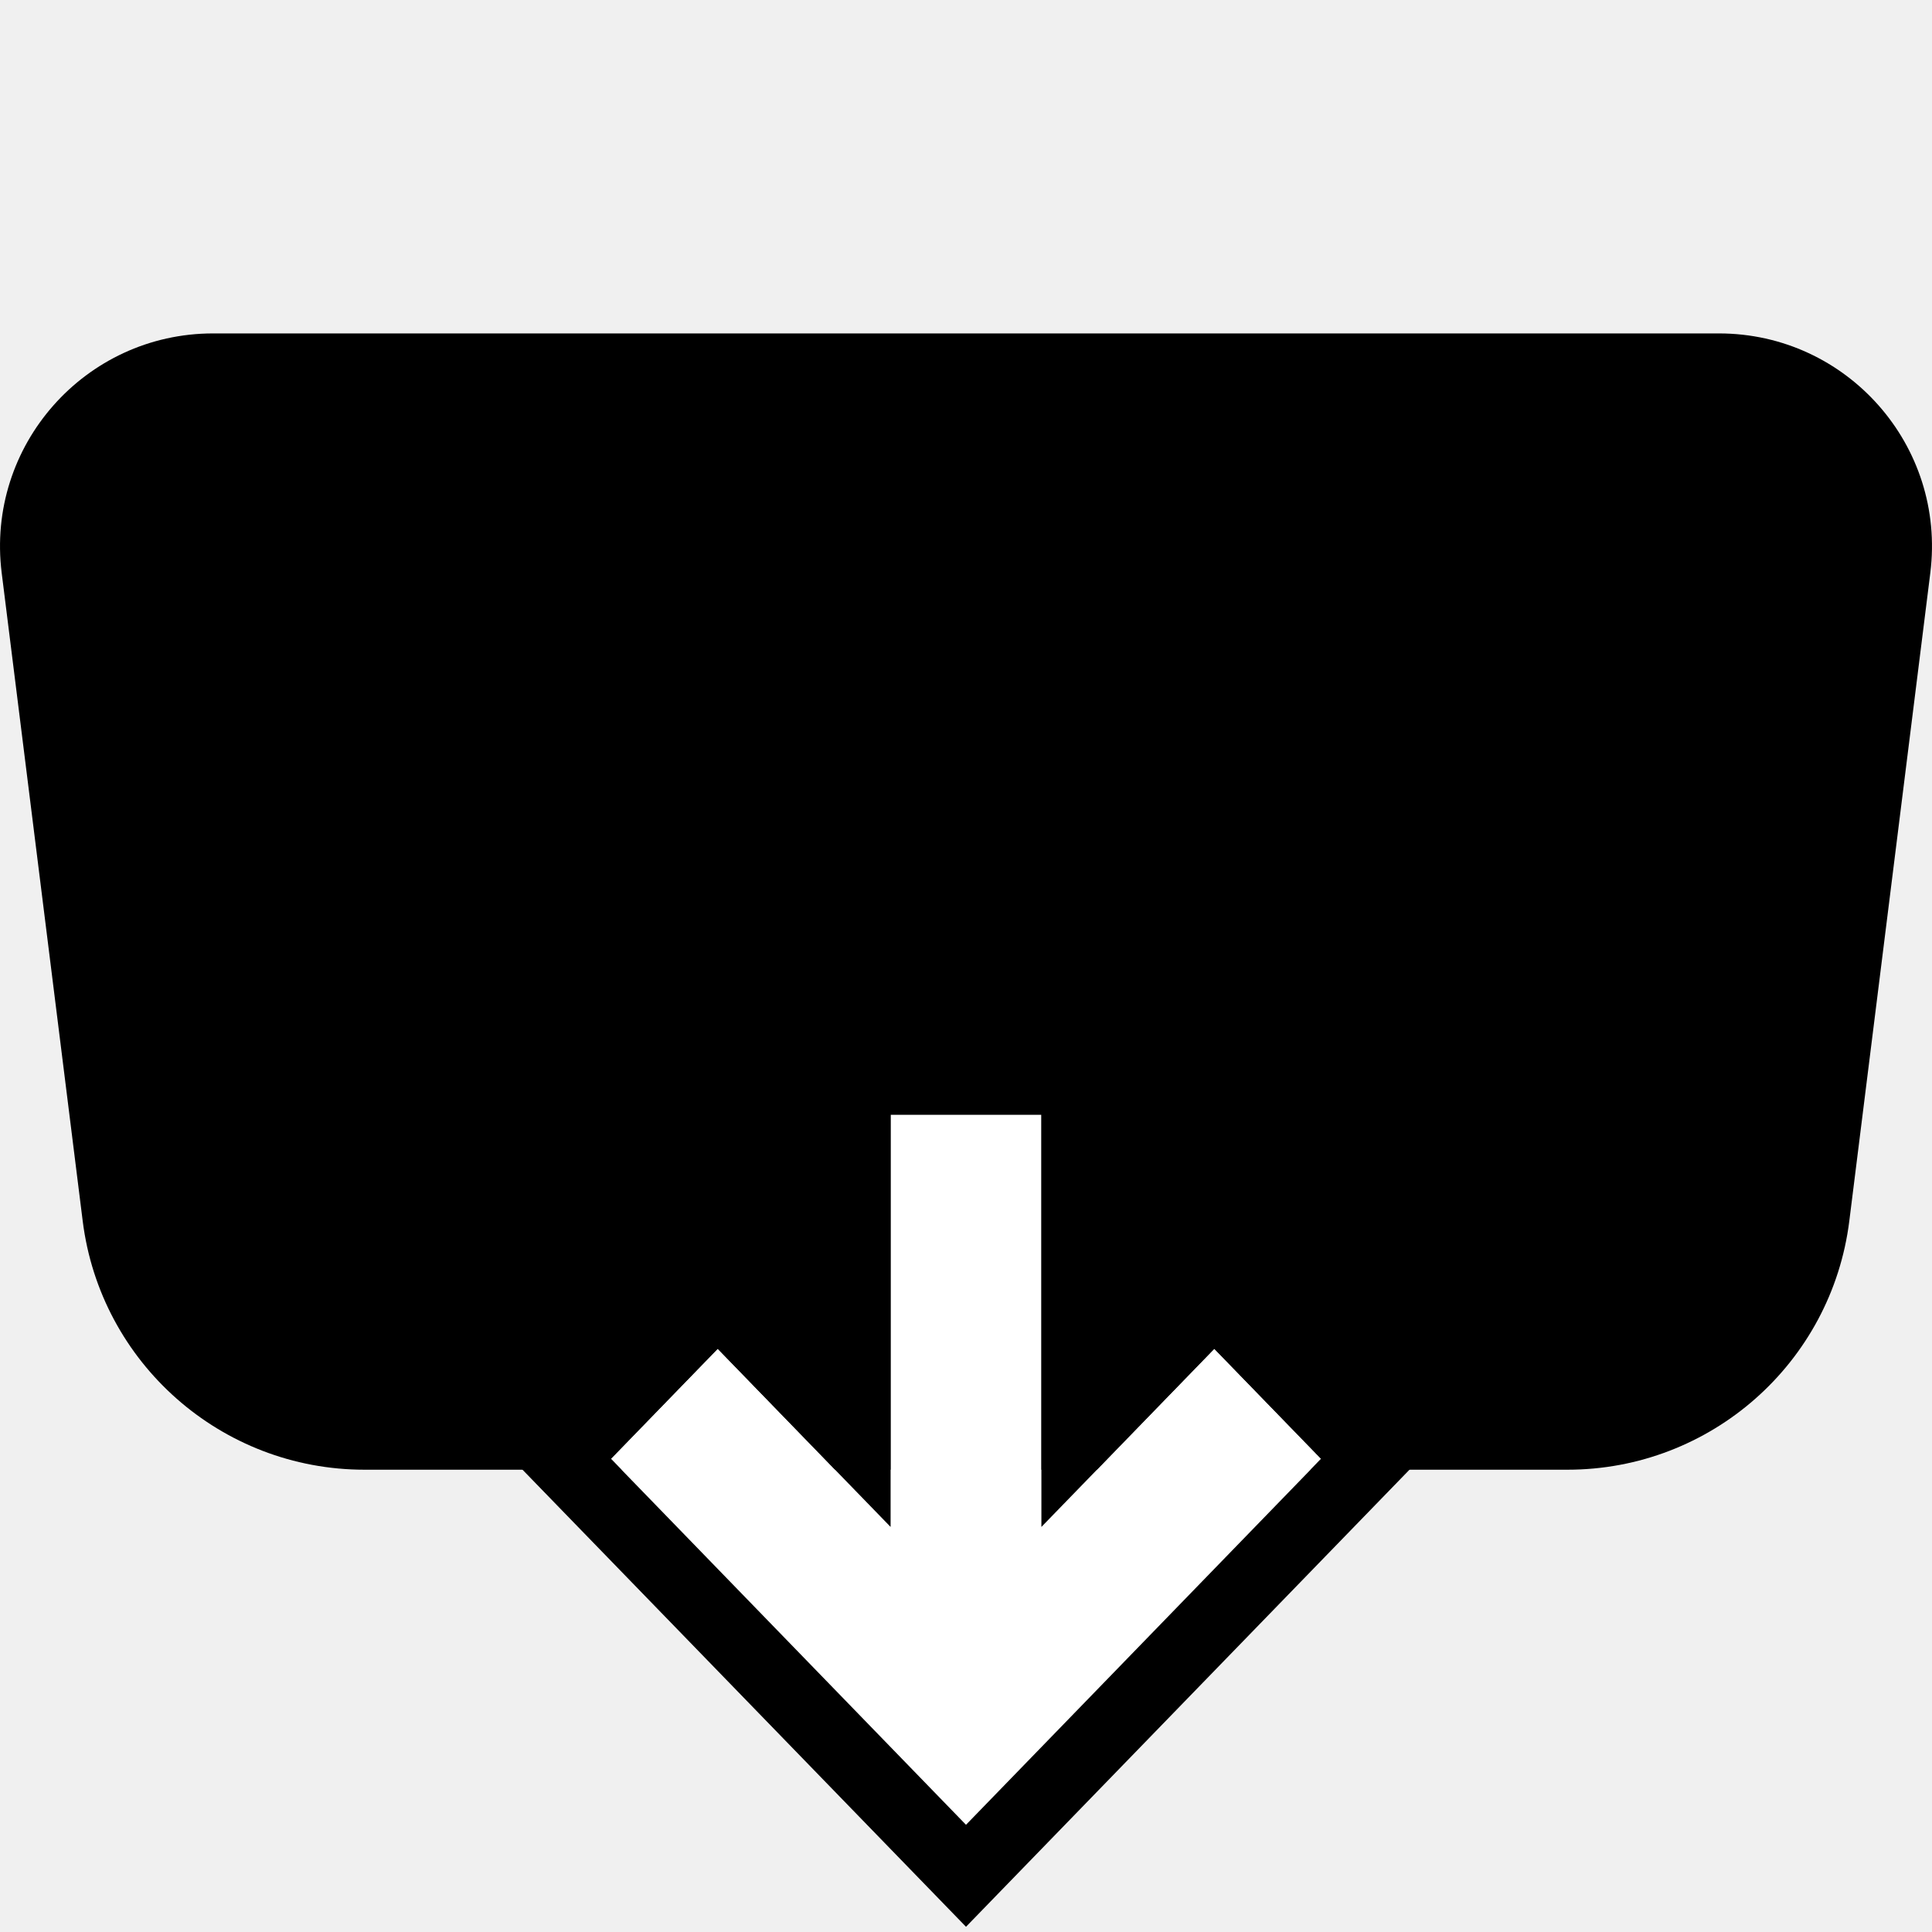
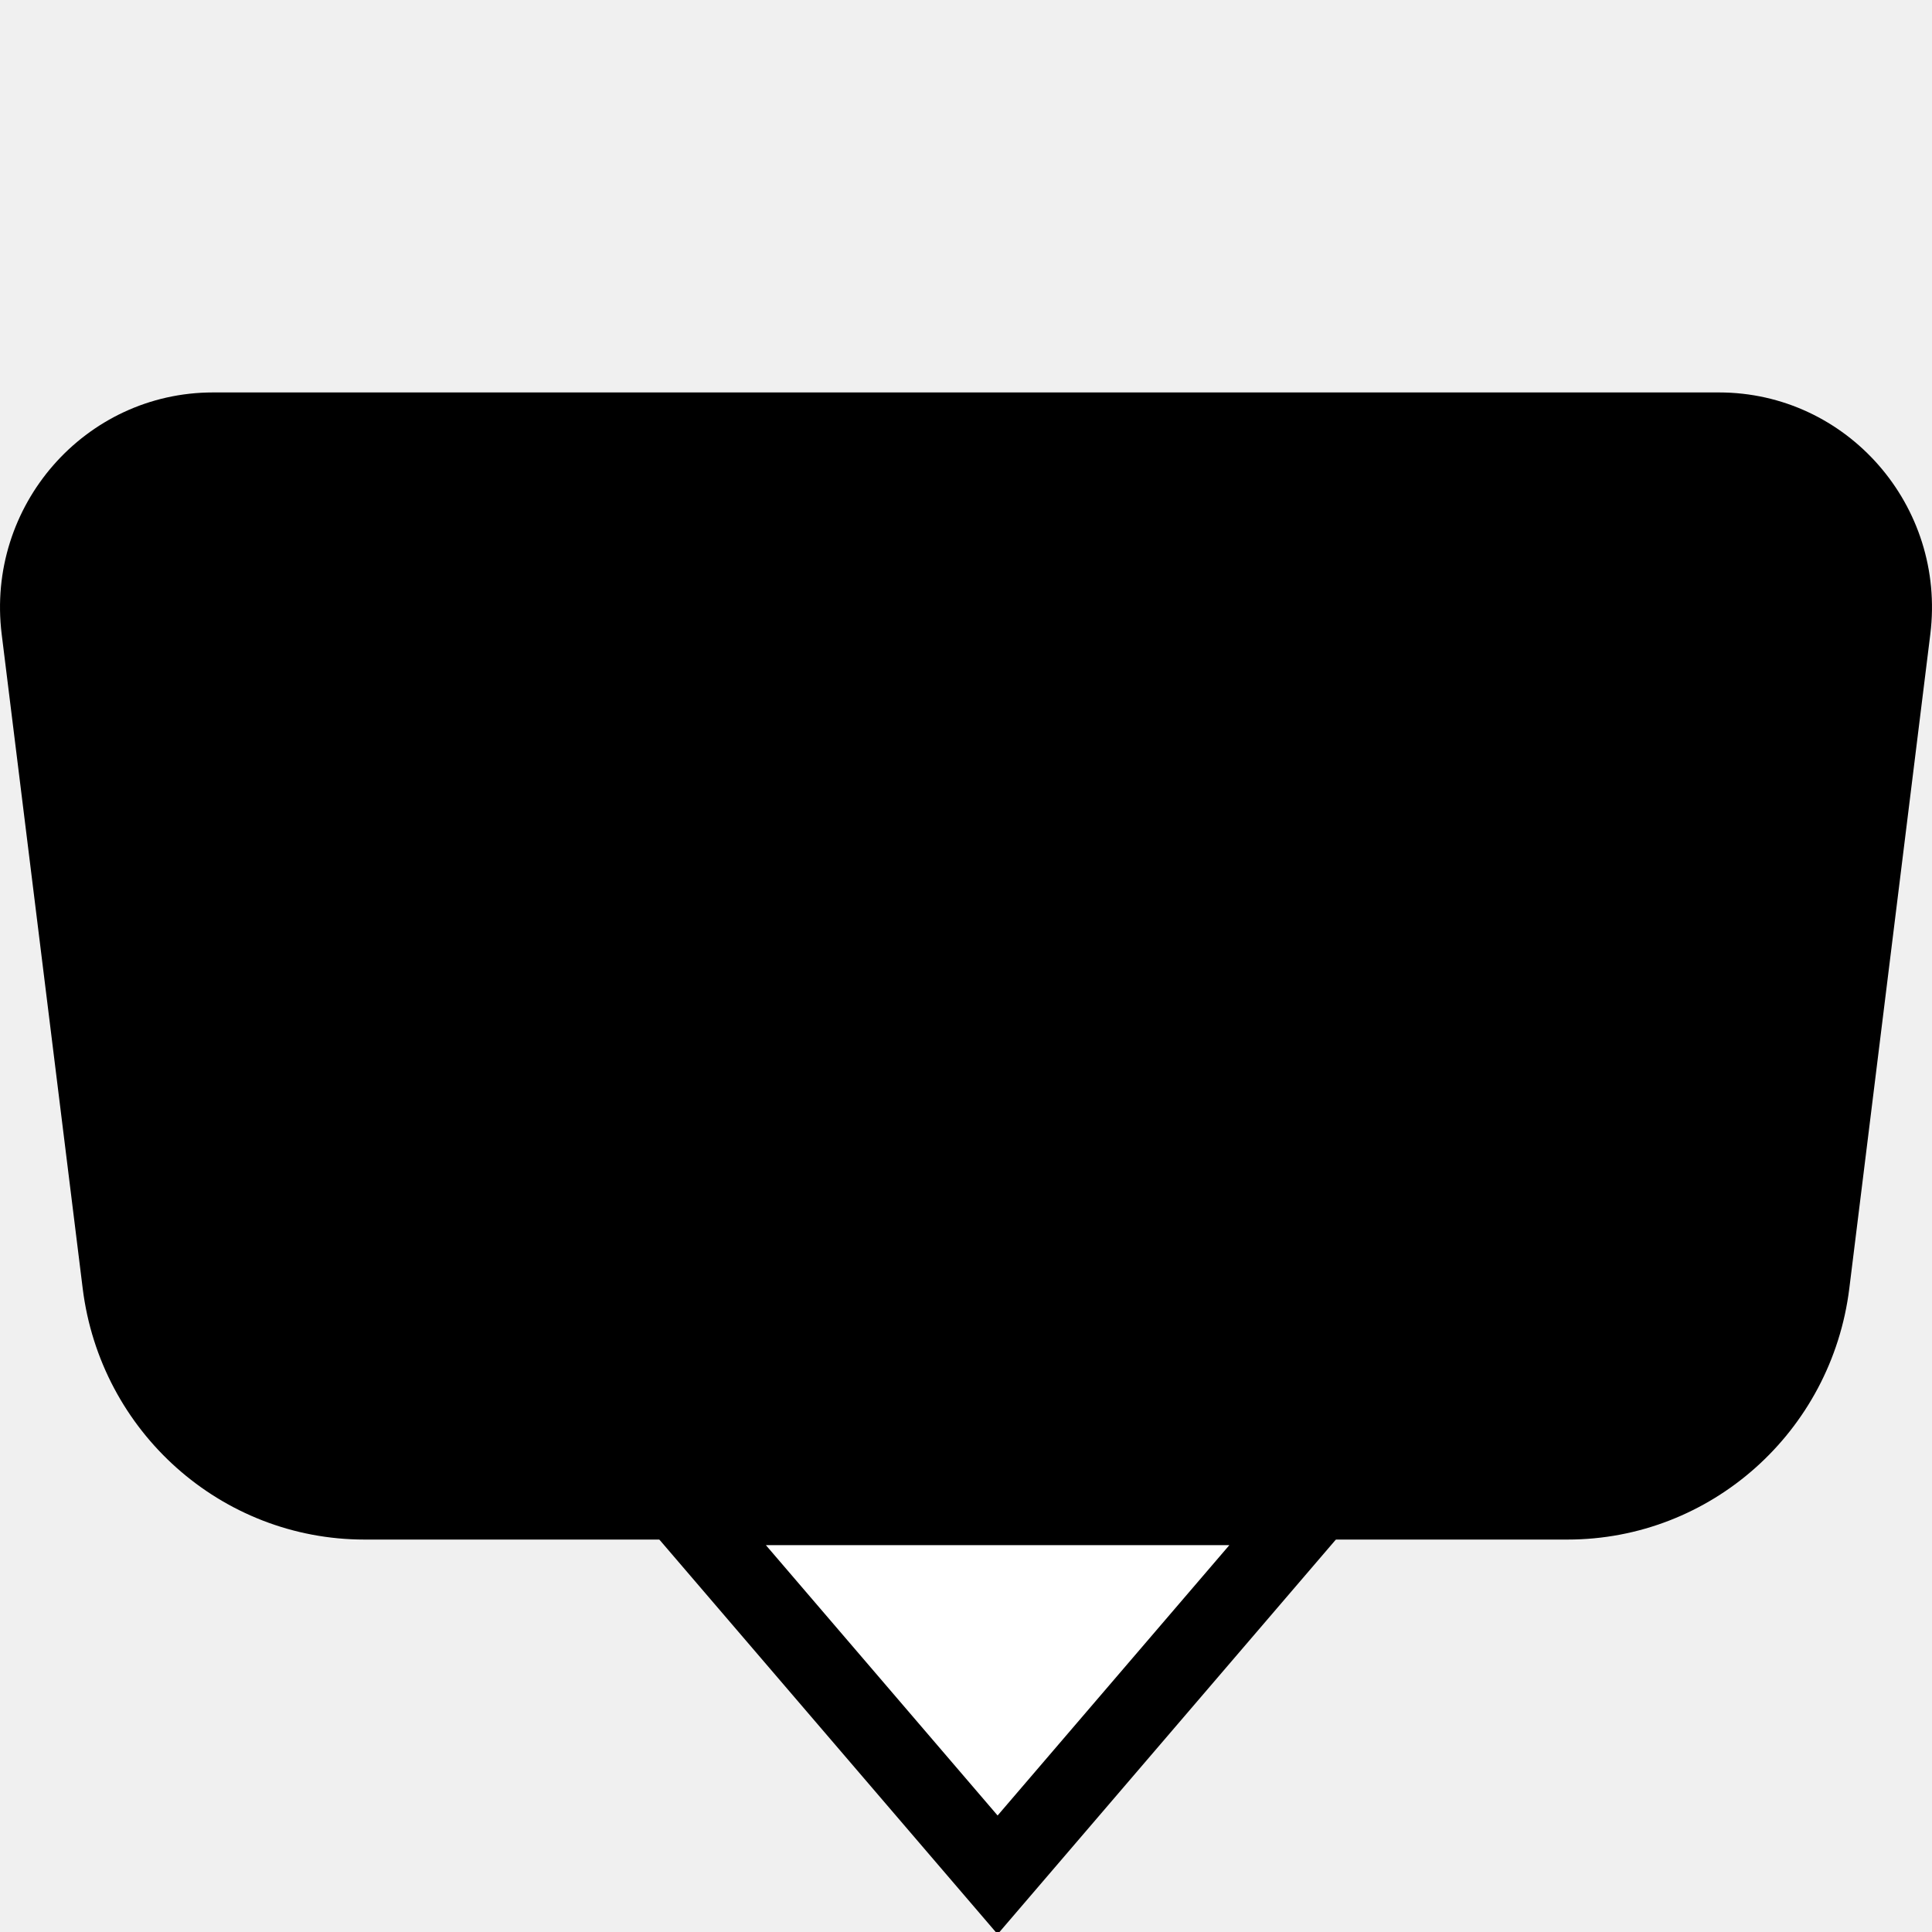
<svg xmlns="http://www.w3.org/2000/svg" width="64" height="64" viewBox="0 0 64 64" fill="none">
-   <g clip-path="url(#clip0_1967:16112)">
-     <path d="M0.056 18.978C-0.471 14.765 2.814 11.045 7.059 11.045H56.941C61.187 11.045 64.471 14.765 63.944 18.978L61.261 40.443C60.673 45.152 56.67 48.686 51.924 48.686H12.076C7.331 48.686 3.327 45.152 2.739 40.443L0.056 18.978Z" fill="black" />
-     <path d="M40.225 44.679L34.498 50.581V36.923H29.502V50.581L23.775 44.679L20.237 48.325L32 60.449L43.763 48.325L40.225 44.679Z" fill="white" />
-     <path fill-rule="evenodd" clip-rule="evenodd" d="M40.225 41.3L47.041 48.325L32 63.827L16.959 48.325L23.775 41.3L27.149 44.778V34.571H36.851V44.778L40.225 41.3ZM34.498 50.581V36.923H29.502V50.581L23.775 44.679L20.237 48.325L32 60.449L43.763 48.325L40.225 44.679L34.498 50.581Z" fill="black" />
+   <g clip-path="url(#clip0_2642:21334)">
+     <path d="M63.944 21.009C64.471 16.756 61.186 13 56.941 13H7.059C2.814 13 -0.471 16.756 0.056 21.009L2.739 42.678C3.327 47.432 7.33 51 12.076 51H51.924C56.669 51 60.673 47.432 61.261 42.678L63.944 21.009Z" fill="black" />
+     <path d="M40.725 51.184L33.047 60.141L25.37 51.184H40.725Z" fill="white" />
+     <path fill-rule="evenodd" clip-rule="evenodd" d="M46.289 48.624L33.047 64.073L19.805 48.624H46.289ZM40.725 51.184H25.37L33.047 60.141L40.725 51.184Z" fill="black" />
  </g>
  <defs>
-     <clipPath id="clip0_1967:16112">
+     <clipPath id="clip0_2642:21334">
      <rect width="64" height="64" fill="white" />
    </clipPath>
  </defs>
</svg>
